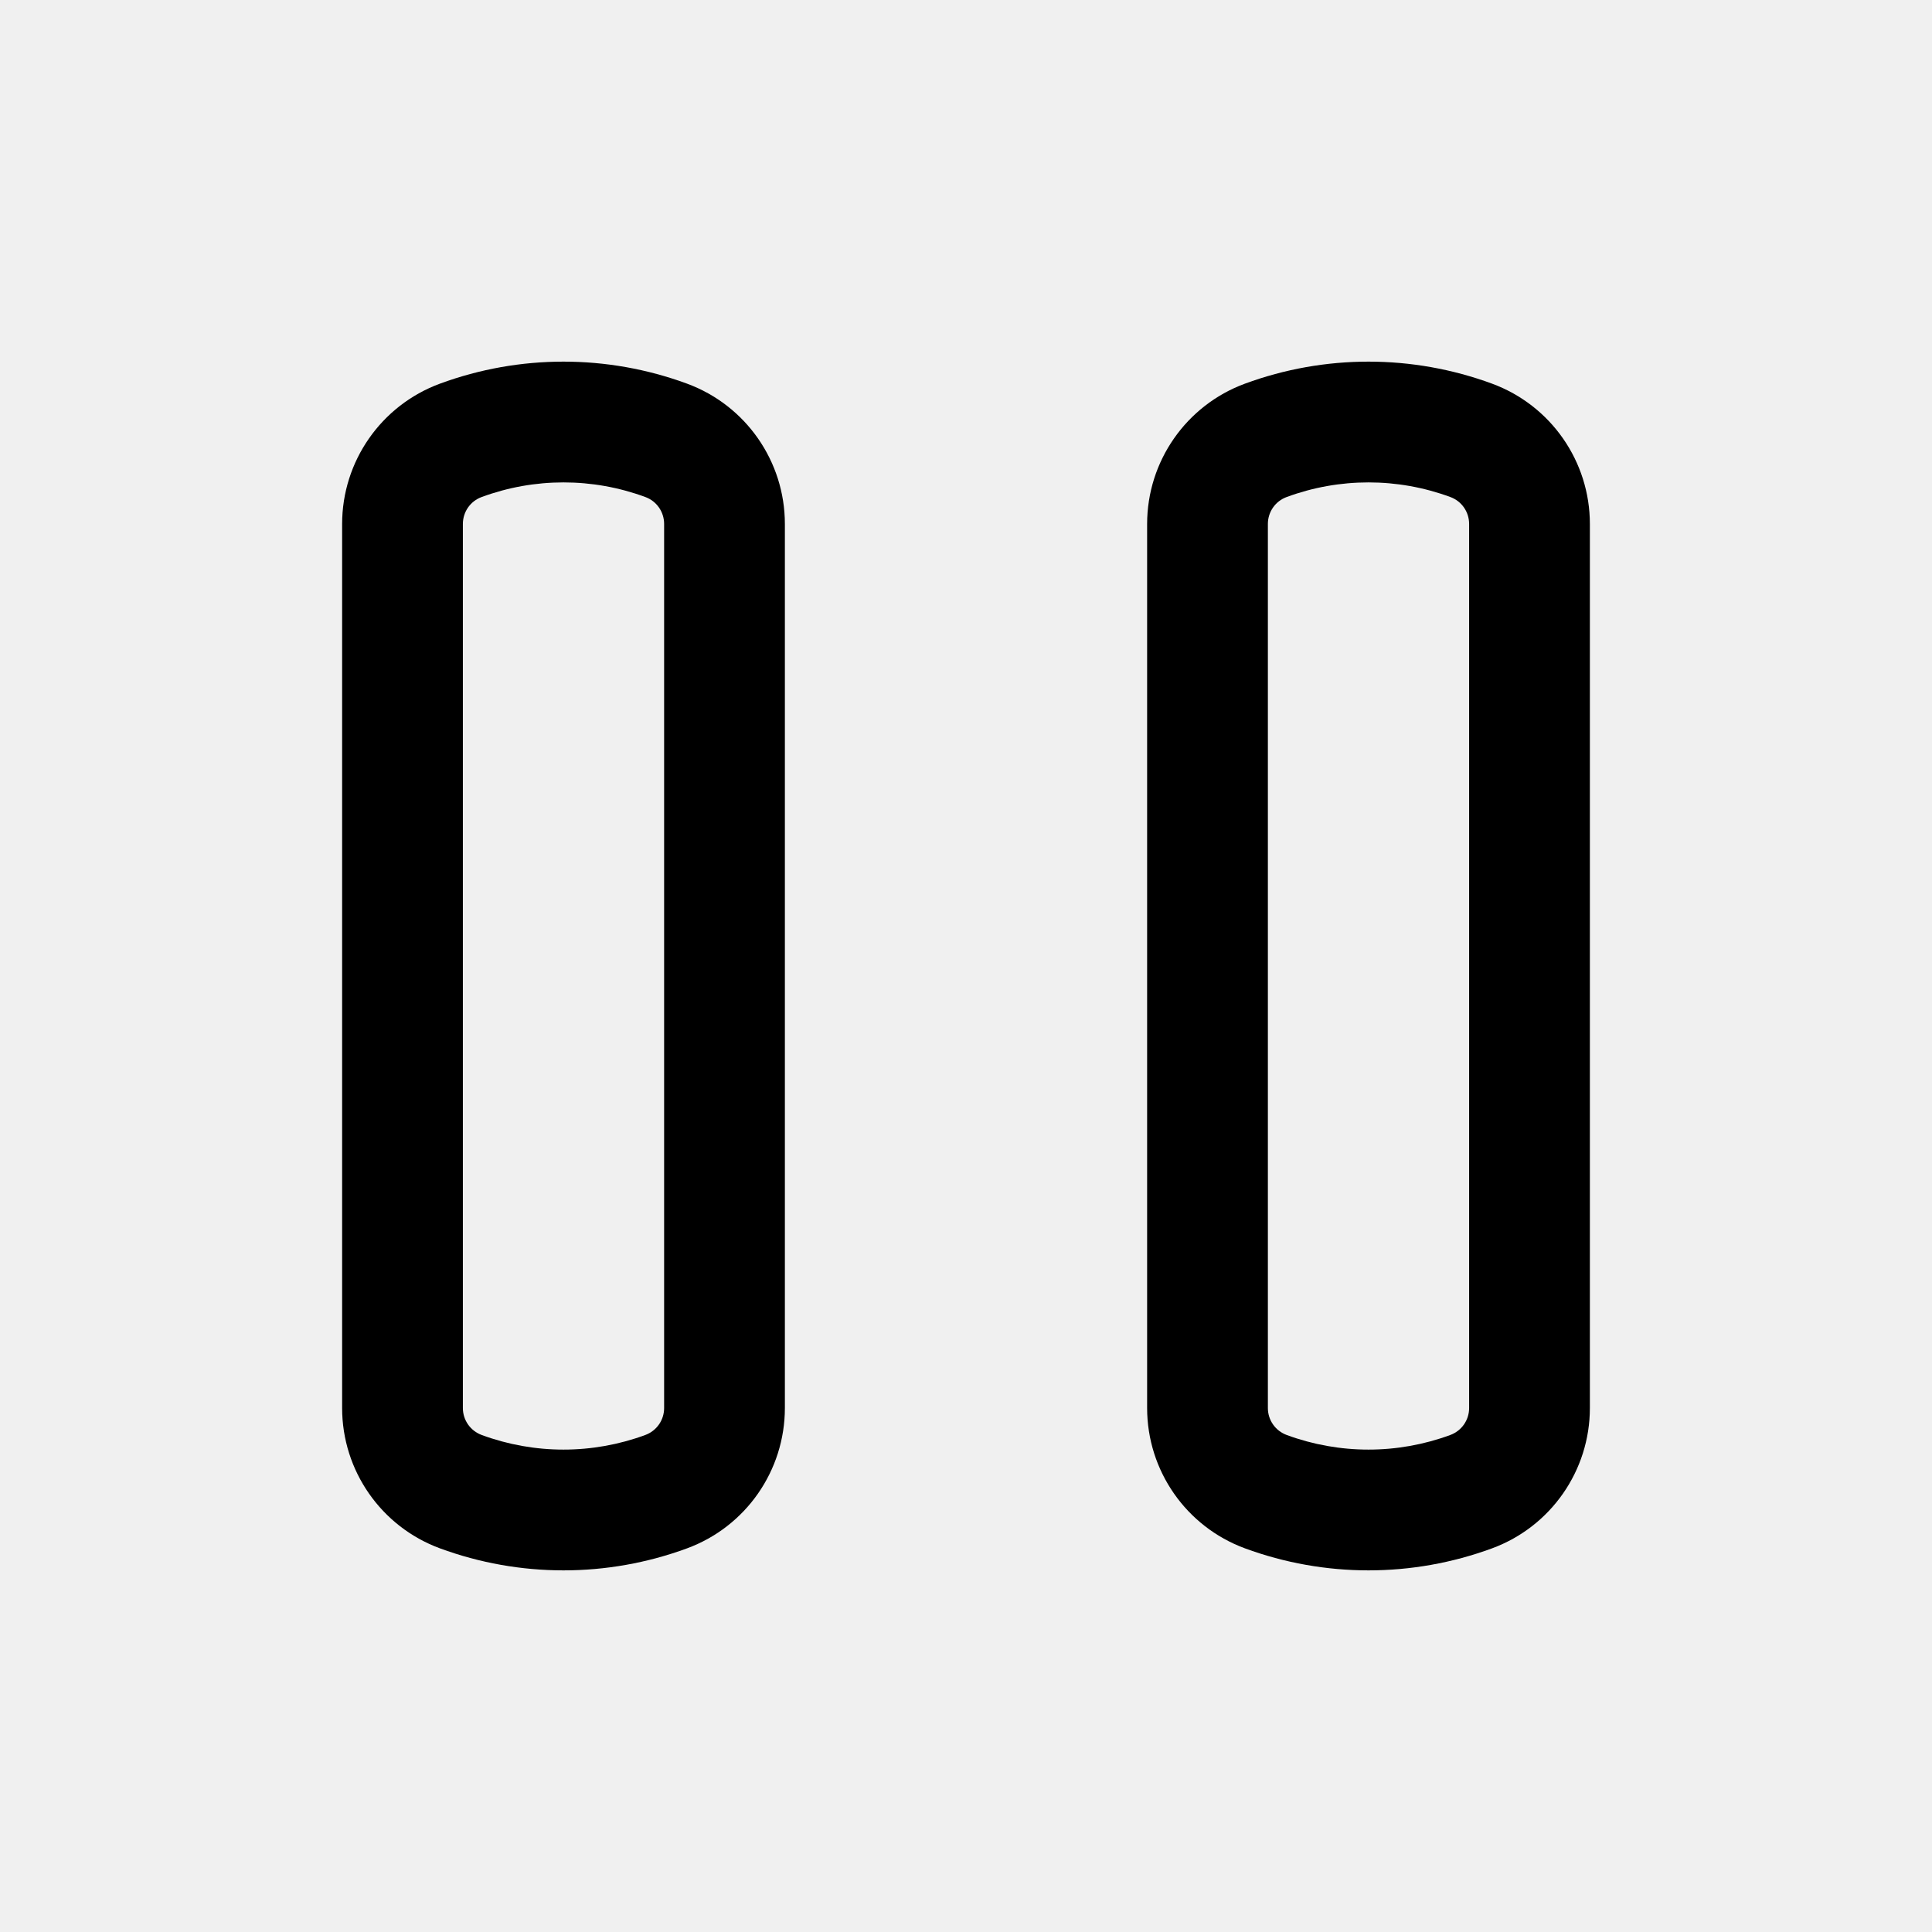
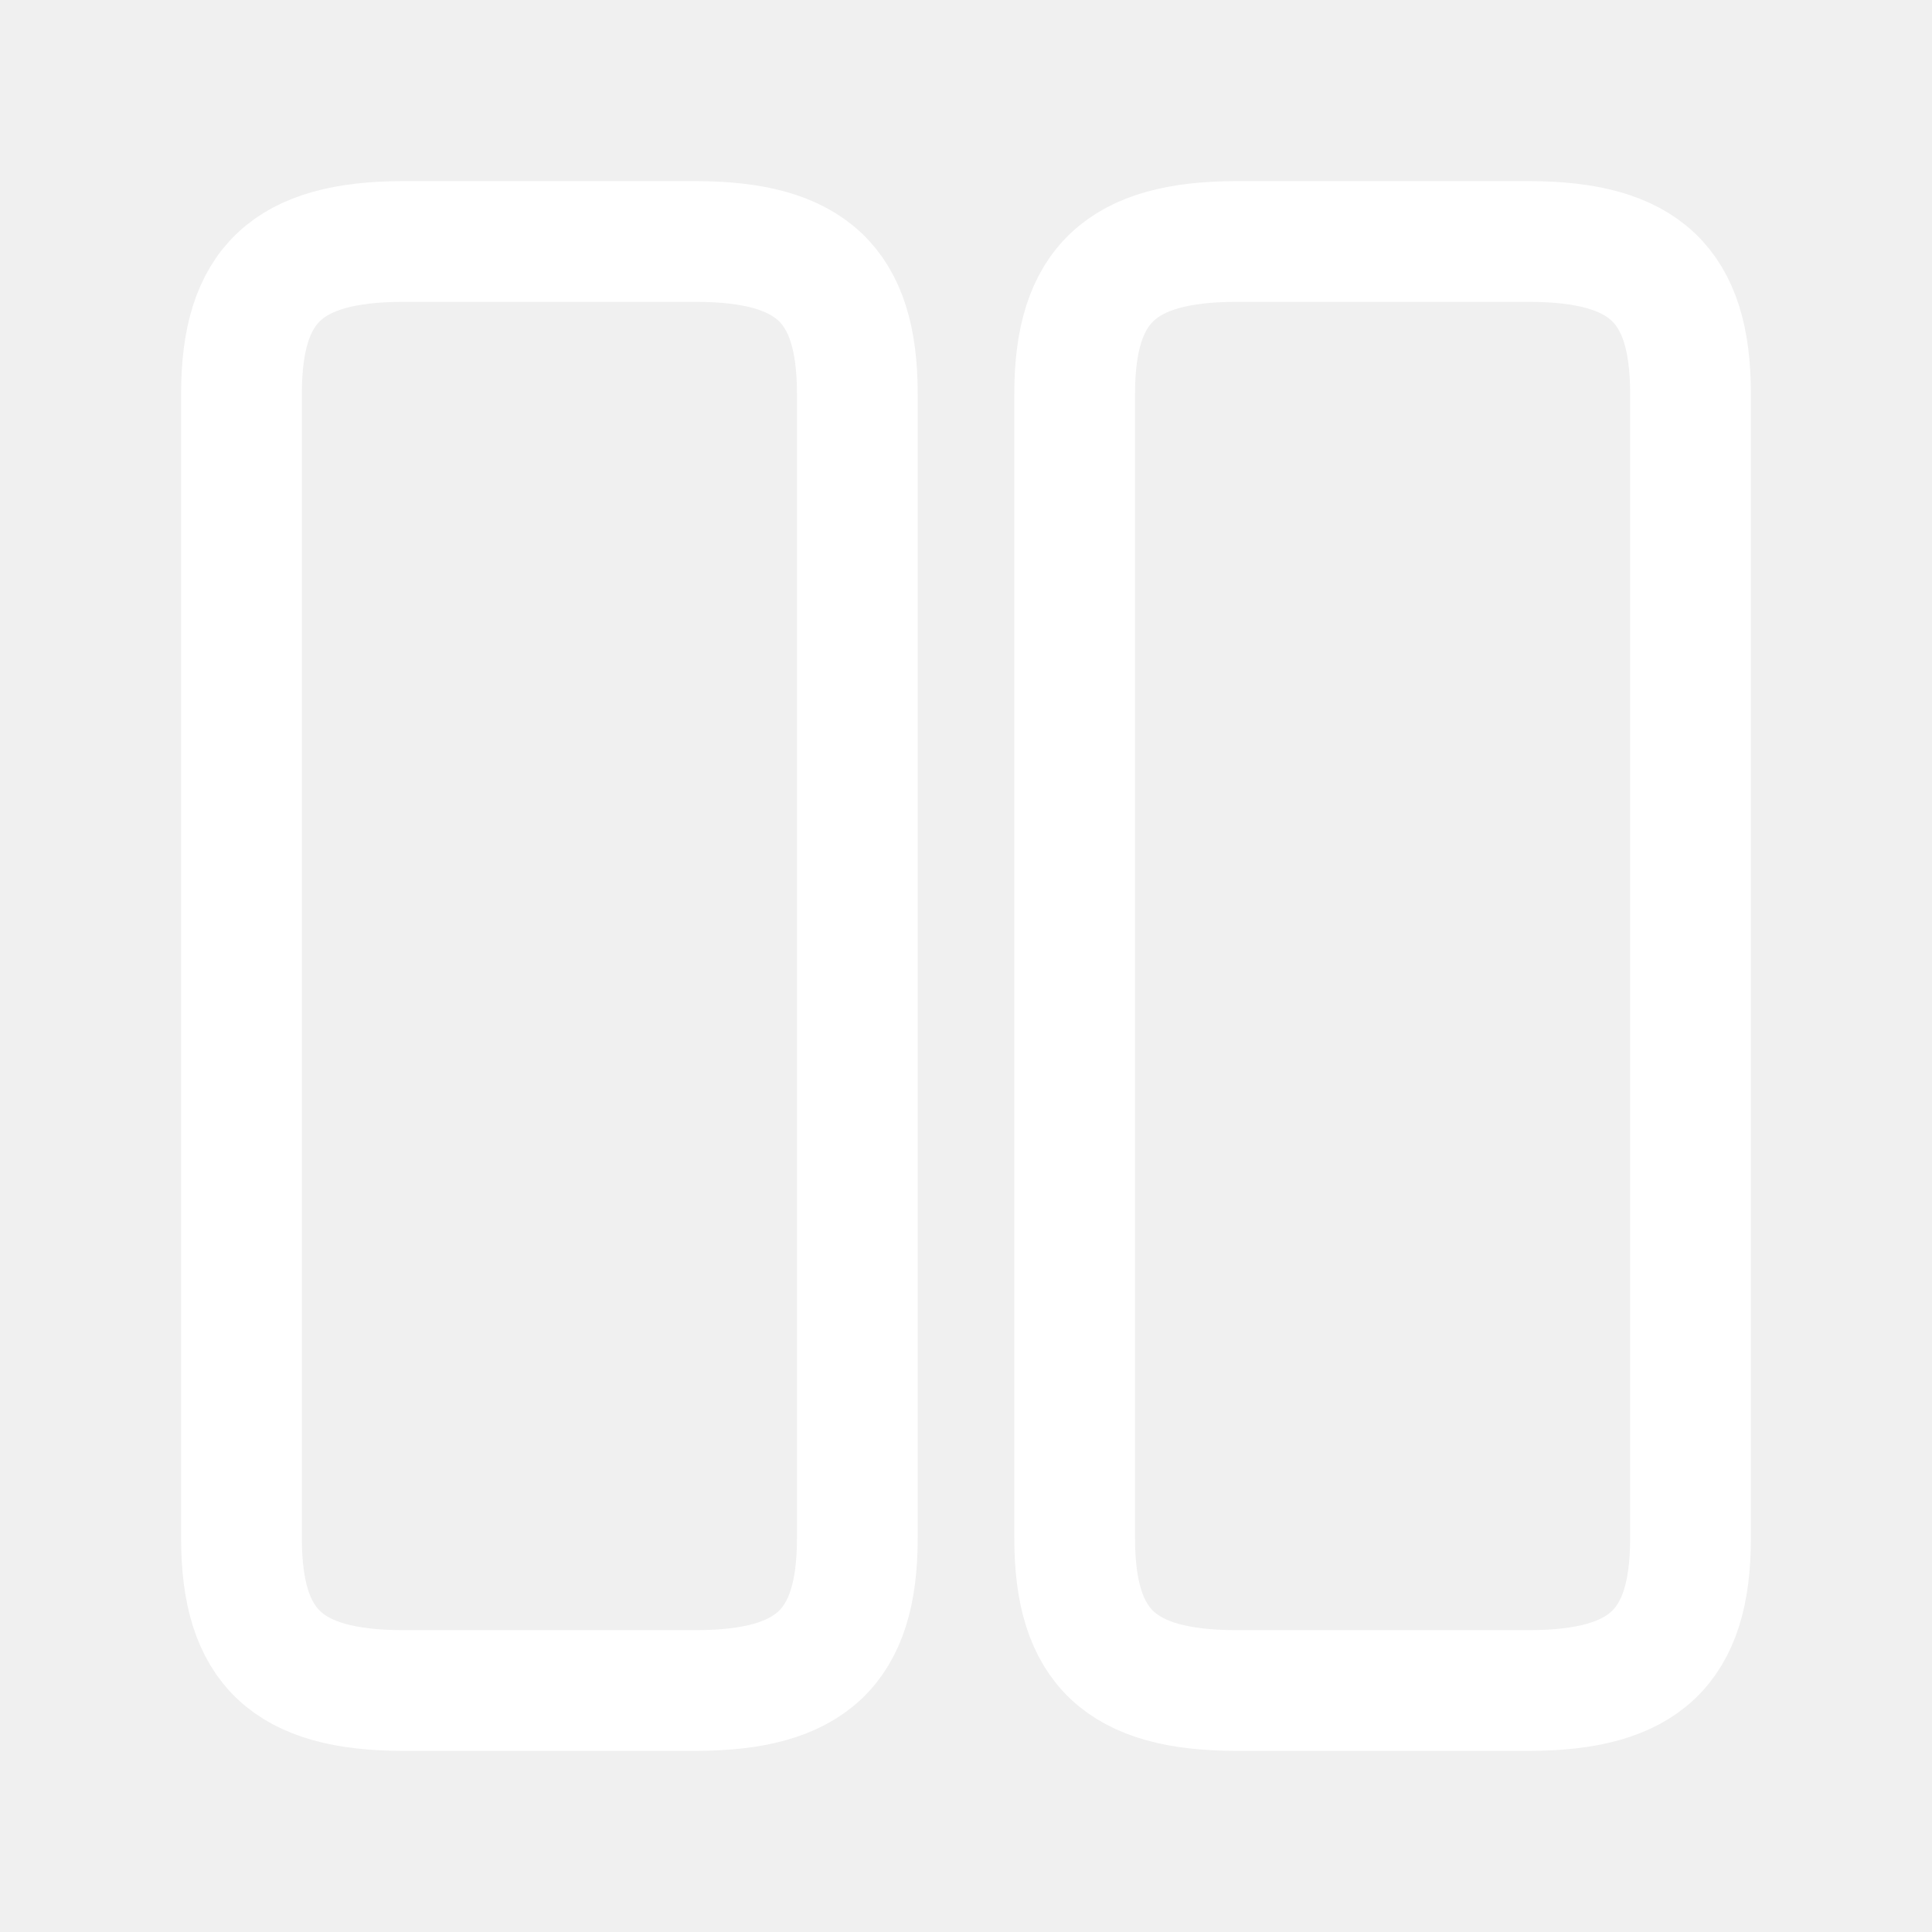
<svg xmlns="http://www.w3.org/2000/svg" width="24" height="24" viewBox="0 0 24 24" fill="none">
-   <path fill-rule="evenodd" clip-rule="evenodd" d="M18.535 4.766C19.265 5.035 19.75 5.731 19.75 6.509V17.491C19.75 18.269 19.265 18.965 18.535 19.234C17.544 19.599 16.456 19.599 15.465 19.234C14.735 18.965 14.25 18.269 14.25 17.491L14.25 6.509C14.25 5.731 14.735 5.035 15.465 4.766C16.456 4.401 17.544 4.401 18.535 4.766ZM18.25 6.509C18.25 6.359 18.157 6.225 18.016 6.174C17.36 5.932 16.64 5.932 15.984 6.174C15.843 6.225 15.75 6.359 15.75 6.509L15.75 17.491C15.75 17.641 15.843 17.774 15.984 17.826C16.64 18.068 17.36 18.068 18.016 17.826C18.157 17.774 18.25 17.641 18.25 17.491V6.509Z" fill="black" />
-   <path fill-rule="evenodd" clip-rule="evenodd" d="M8.535 4.766C9.265 5.035 9.75 5.731 9.75 6.509L9.75 17.491C9.75 18.269 9.265 18.965 8.535 19.234C7.544 19.599 6.456 19.599 5.465 19.234C4.735 18.965 4.25 18.269 4.25 17.491L4.25 6.509C4.25 5.731 4.735 5.035 5.465 4.766C6.456 4.401 7.544 4.401 8.535 4.766ZM8.25 6.509C8.25 6.359 8.157 6.225 8.016 6.174C7.36 5.932 6.64 5.932 5.984 6.174C5.843 6.225 5.75 6.359 5.75 6.509L5.75 17.491C5.75 17.641 5.843 17.774 5.984 17.826C6.64 18.068 7.36 18.068 8.016 17.826C8.157 17.774 8.25 17.641 8.25 17.491L8.25 6.509Z" fill="black" />
+   <path d="M10.65 19.11V4.89C10.65 3.54 10.08 3 8.64 3H5.01C3.57 3 3 3.54 3 4.89V19.11C3 20.46 3.57 21 5.01 21H8.64C10.08 21 10.65 20.46 10.65 19.11Z" stroke="white" stroke-width="1.5" stroke-linecap="round" stroke-linejoin="round" />
+   <path d="M21 19.11V4.89C21 3.54 20.43 3 18.99 3H15.36C13.93 3 13.35 3.54 13.35 4.89V19.11C13.35 20.46 13.92 21 15.36 21H18.99C20.43 21 21 20.46 21 19.11Z" stroke="white" stroke-width="1.5" stroke-linecap="round" stroke-linejoin="round" />
</svg>
